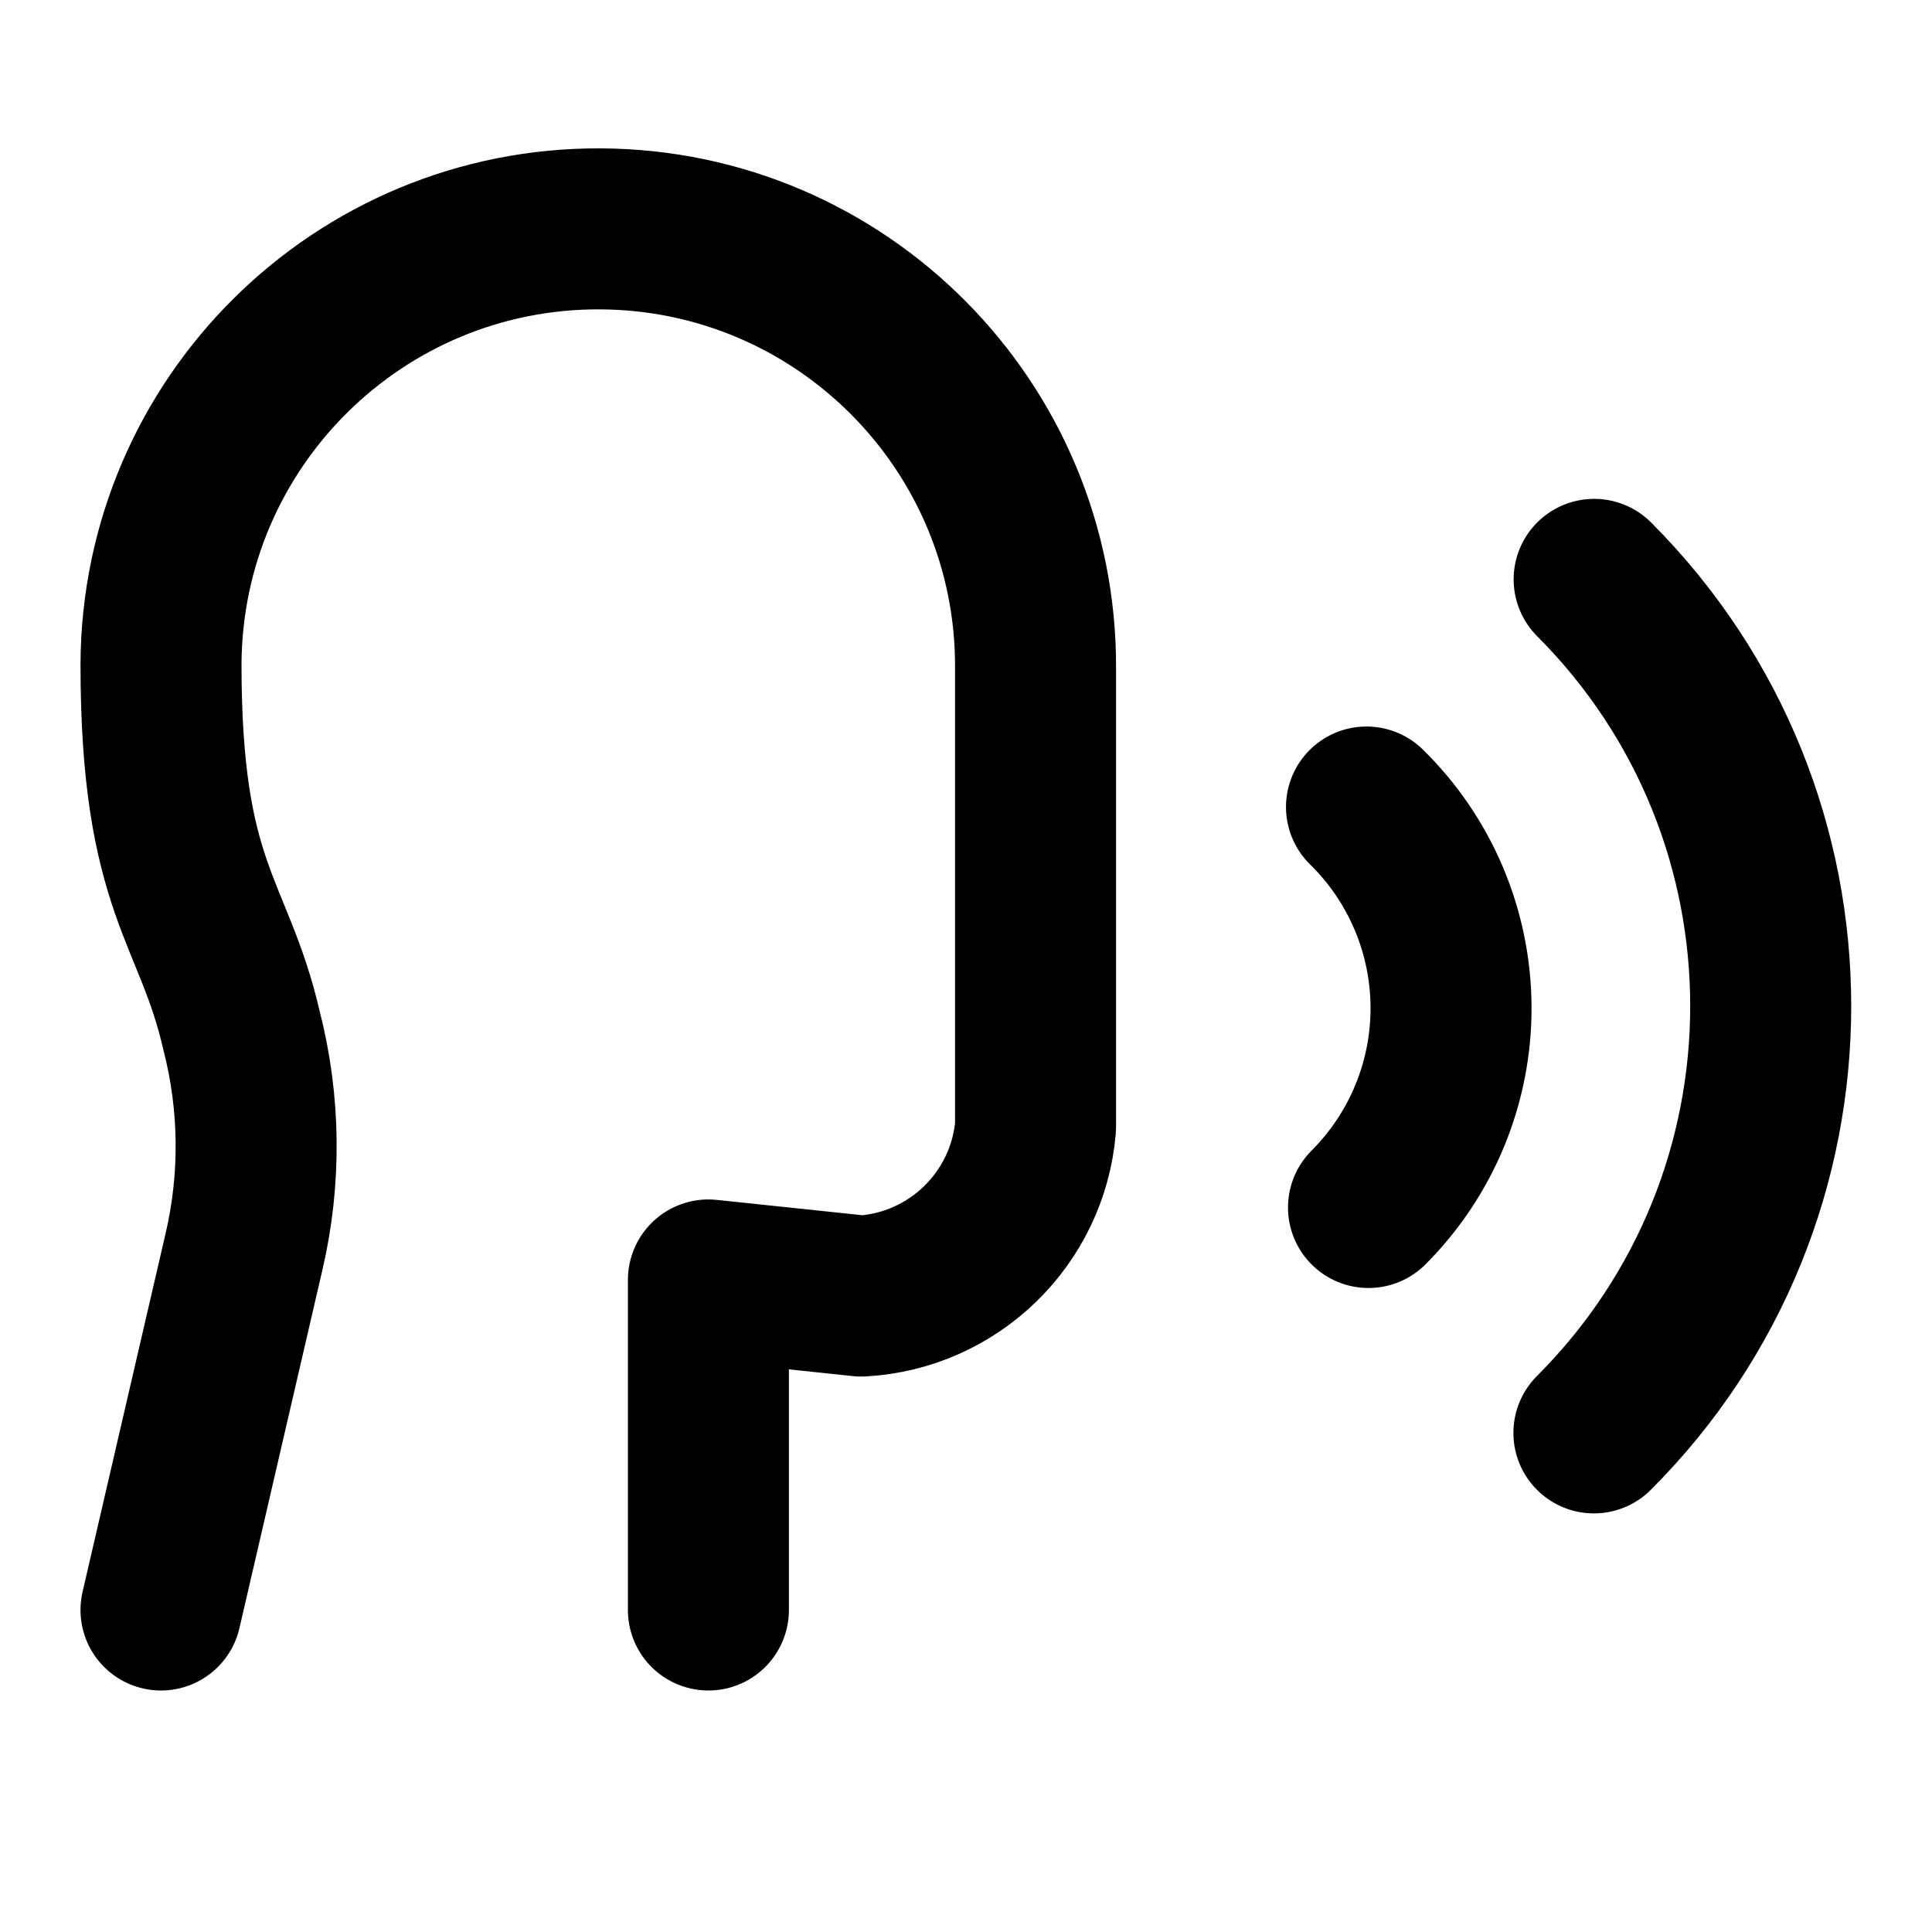
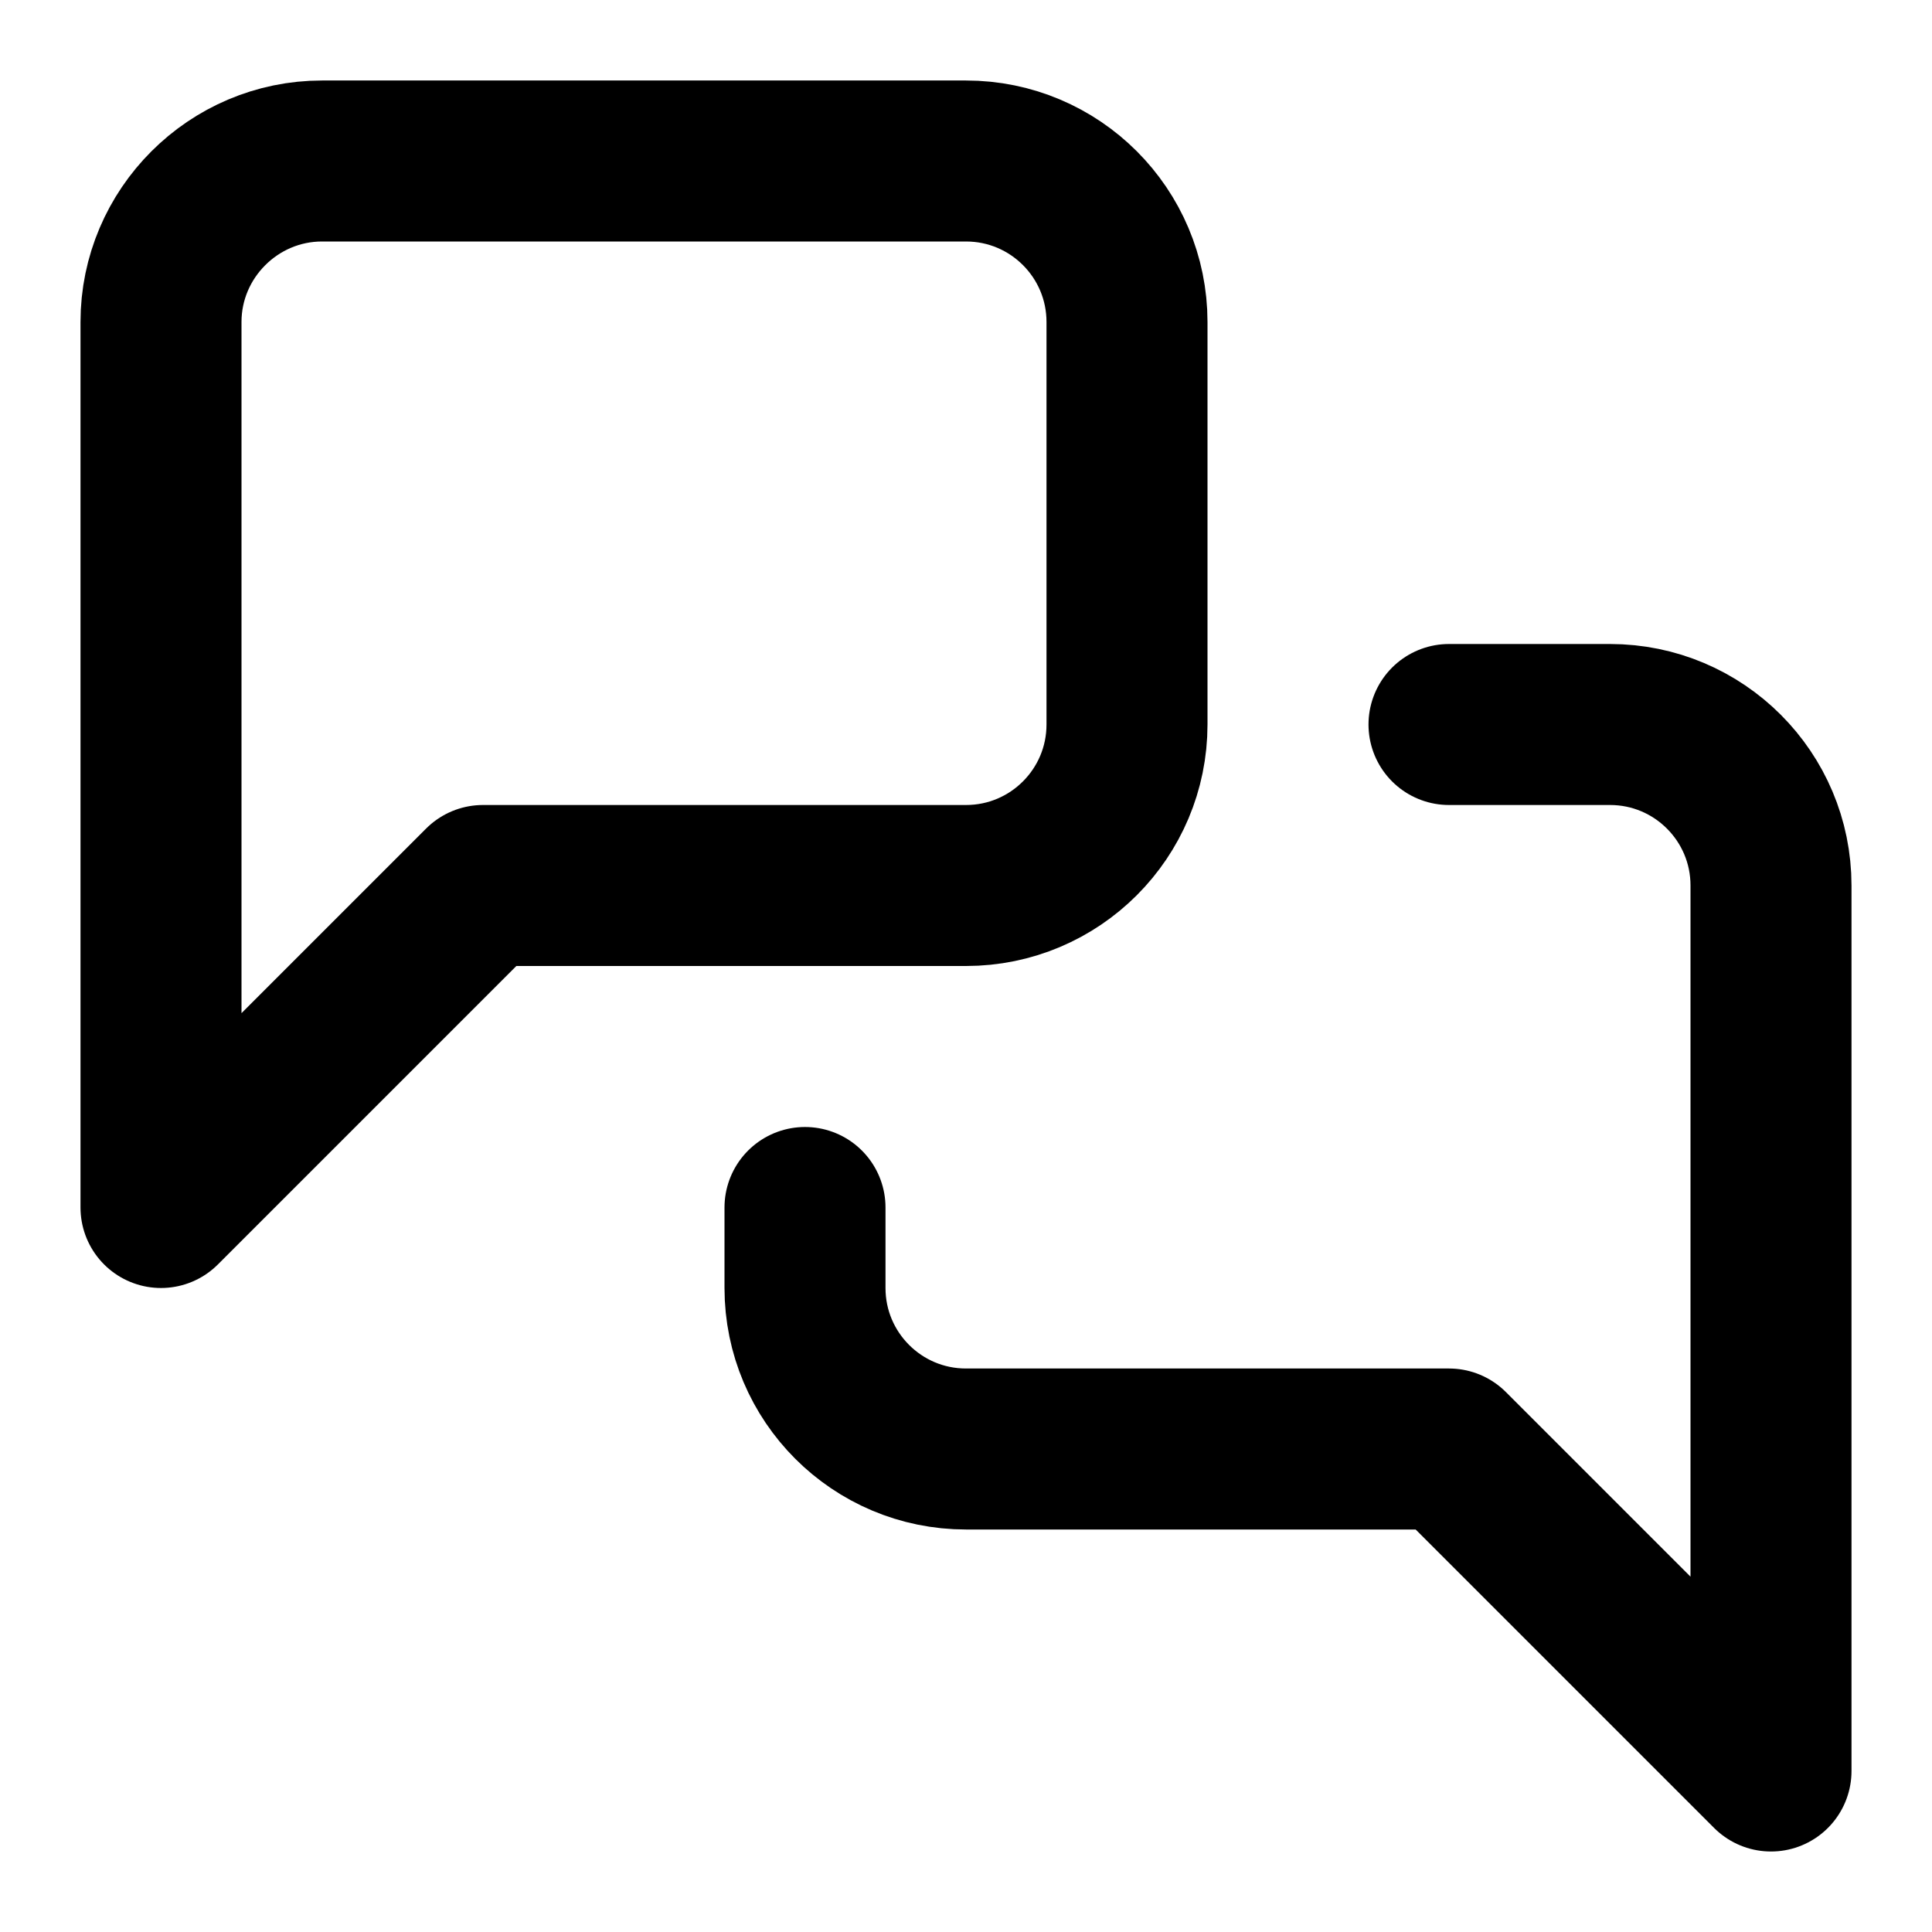
- <svg xmlns="http://www.w3.org/2000/svg" width="24" height="24" viewBox="0 0 24 24" fill="none" stroke="currentColor" stroke-width="2" stroke-linecap="round" stroke-linejoin="round" class="lucide lucide-speech">
-   <path d="M8.8 20v-4.1l1.9.2a2.3 2.3 0 0 0 2.164-2.1V8.3A5.37 5.37 0 0 0 2 8.25c0 2.8.656 3.054 1 4.55a5.77 5.77 0 0 1 .029 2.758L2 20" />
-   <path d="M19.8 17.8a7.5 7.5 0 0 0 .003-10.603" />
-   <path d="M17 15a3.5 3.5 0 0 0-.025-4.975" />
+ <svg xmlns="http://www.w3.org/2000/svg" width="24" height="24" viewBox="0 0 24 24" fill="none" stroke="currentColor" stroke-width="2" stroke-linecap="round" stroke-linejoin="round" class="lucide lucide-messages-square">
+   <path d="M14 9a2 2 0 0 1-2 2H6l-4 4V4c0-1.1.9-2 2-2h8a2 2 0 0 1 2 2v5Z" />
+   <path d="M18 9h2a2 2 0 0 1 2 2v11l-4-4h-6a2 2 0 0 1-2-2v-1" />
</svg>
